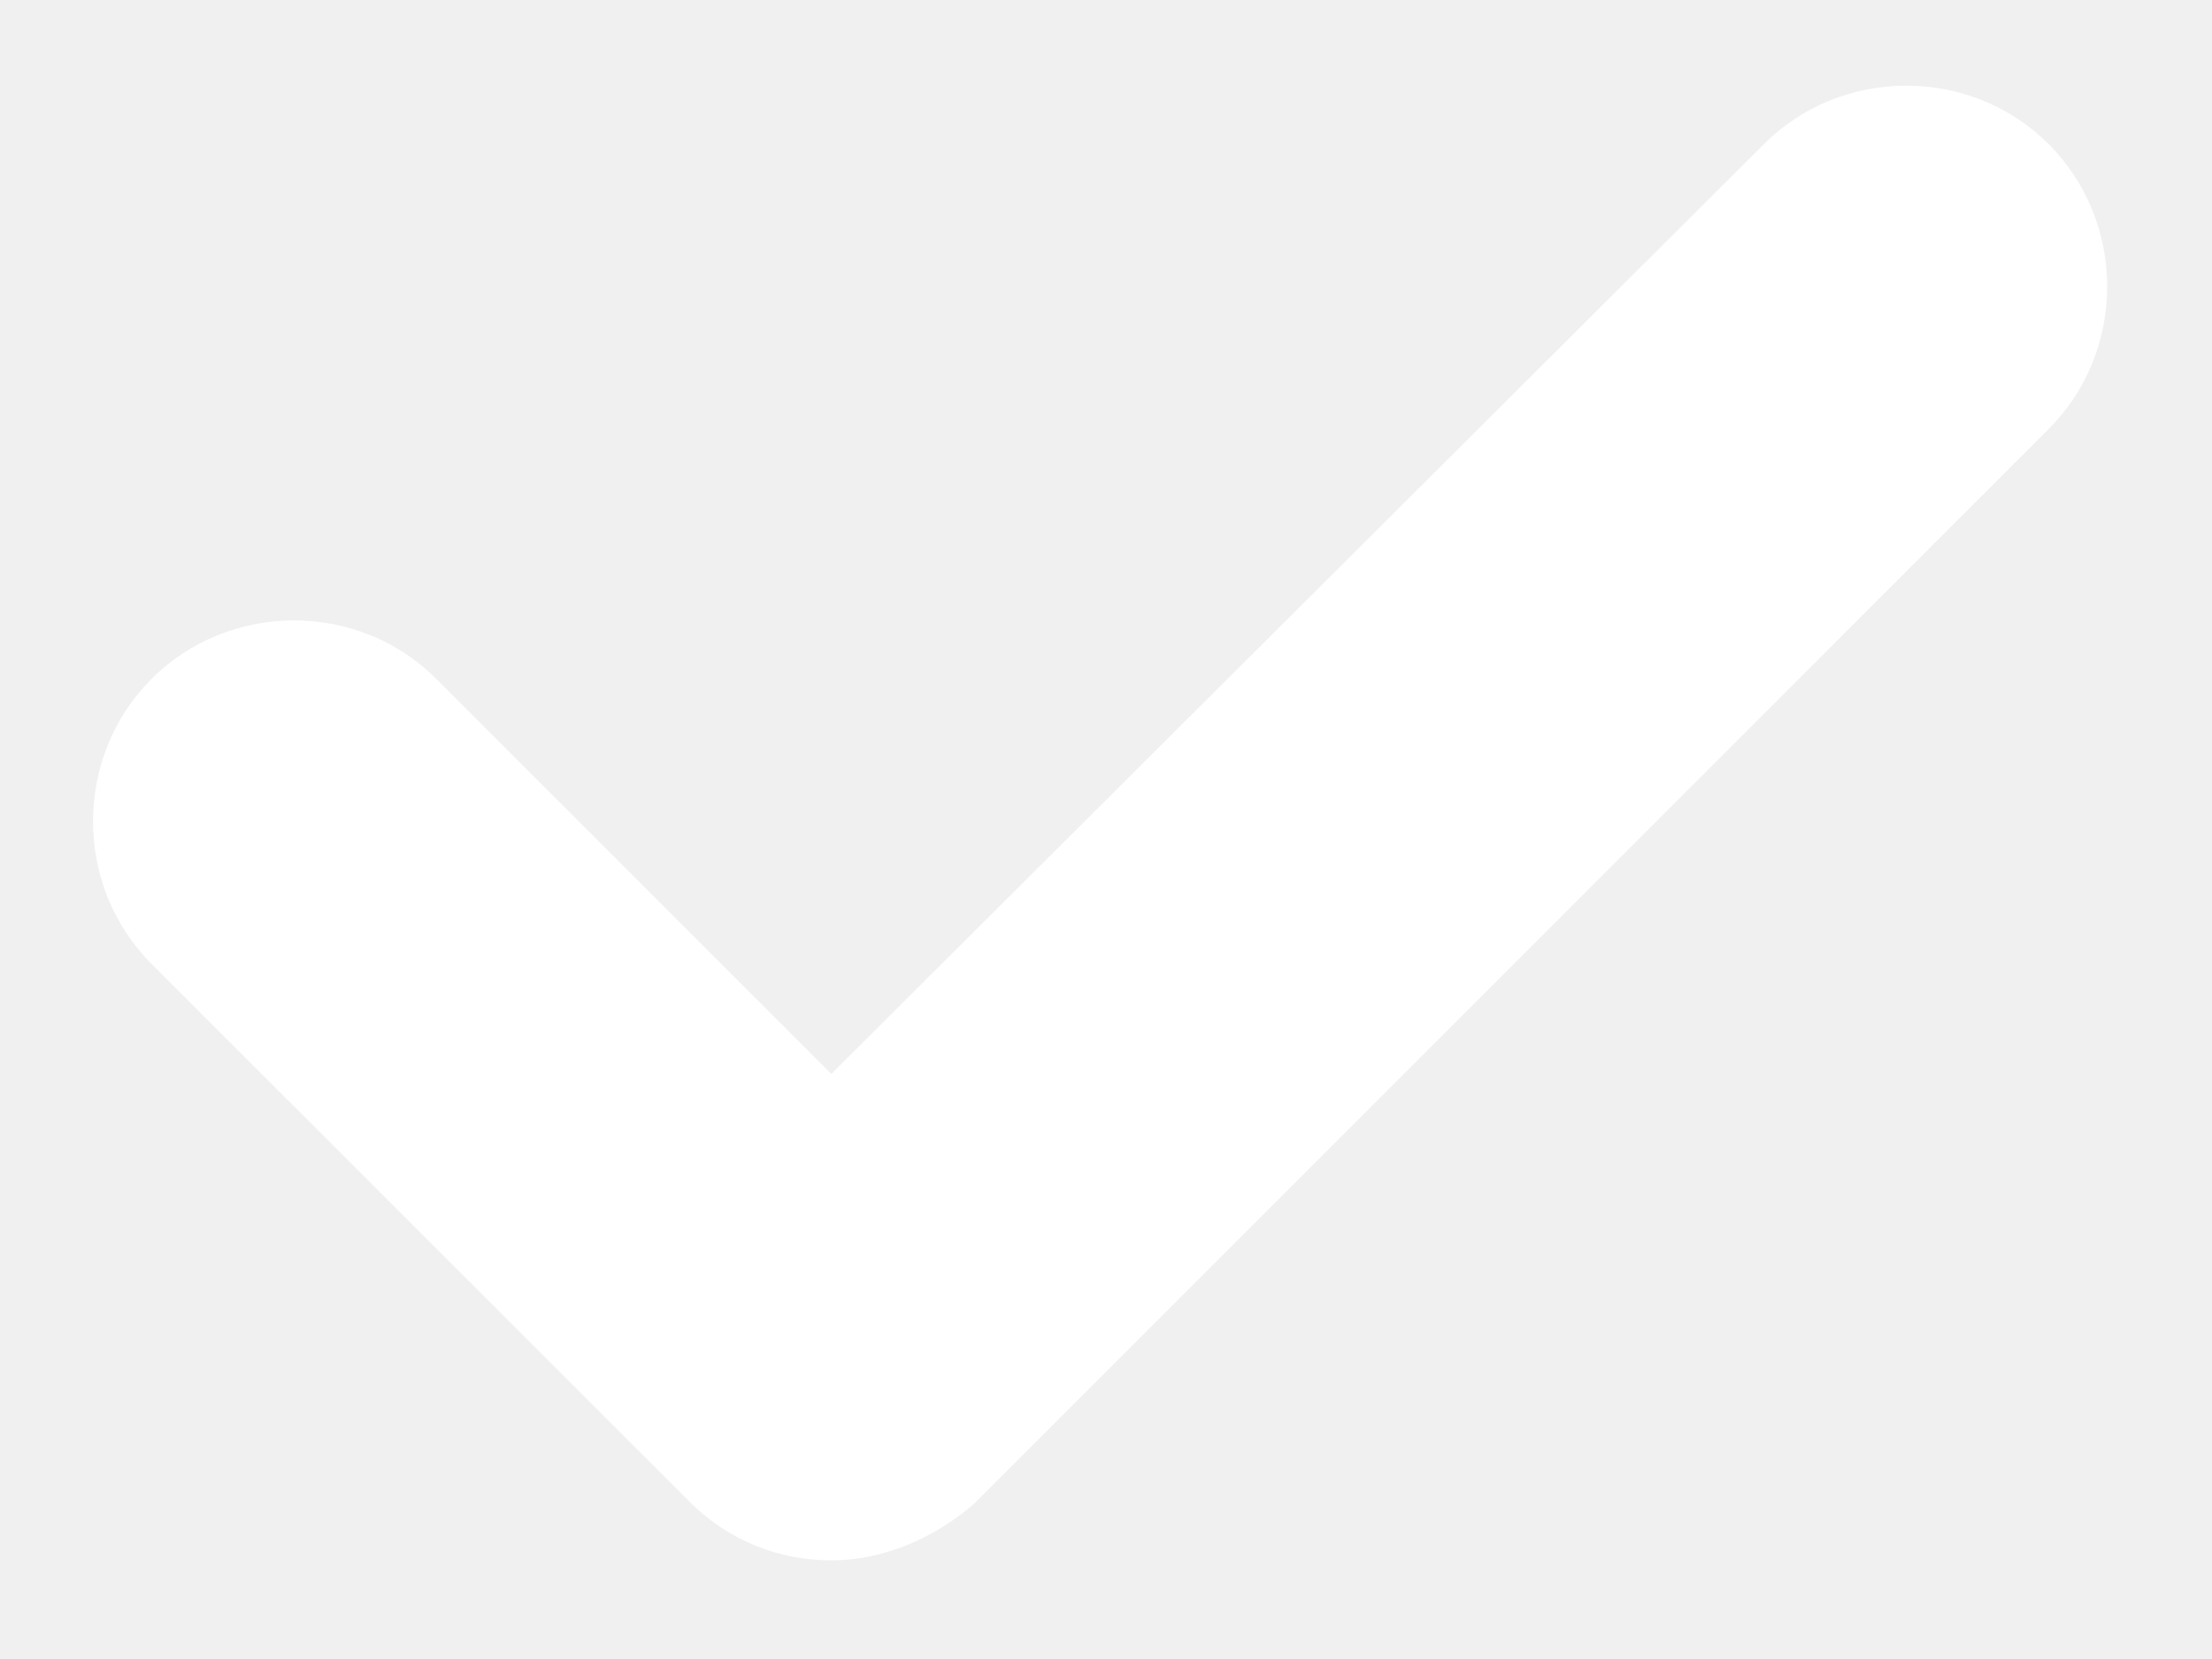
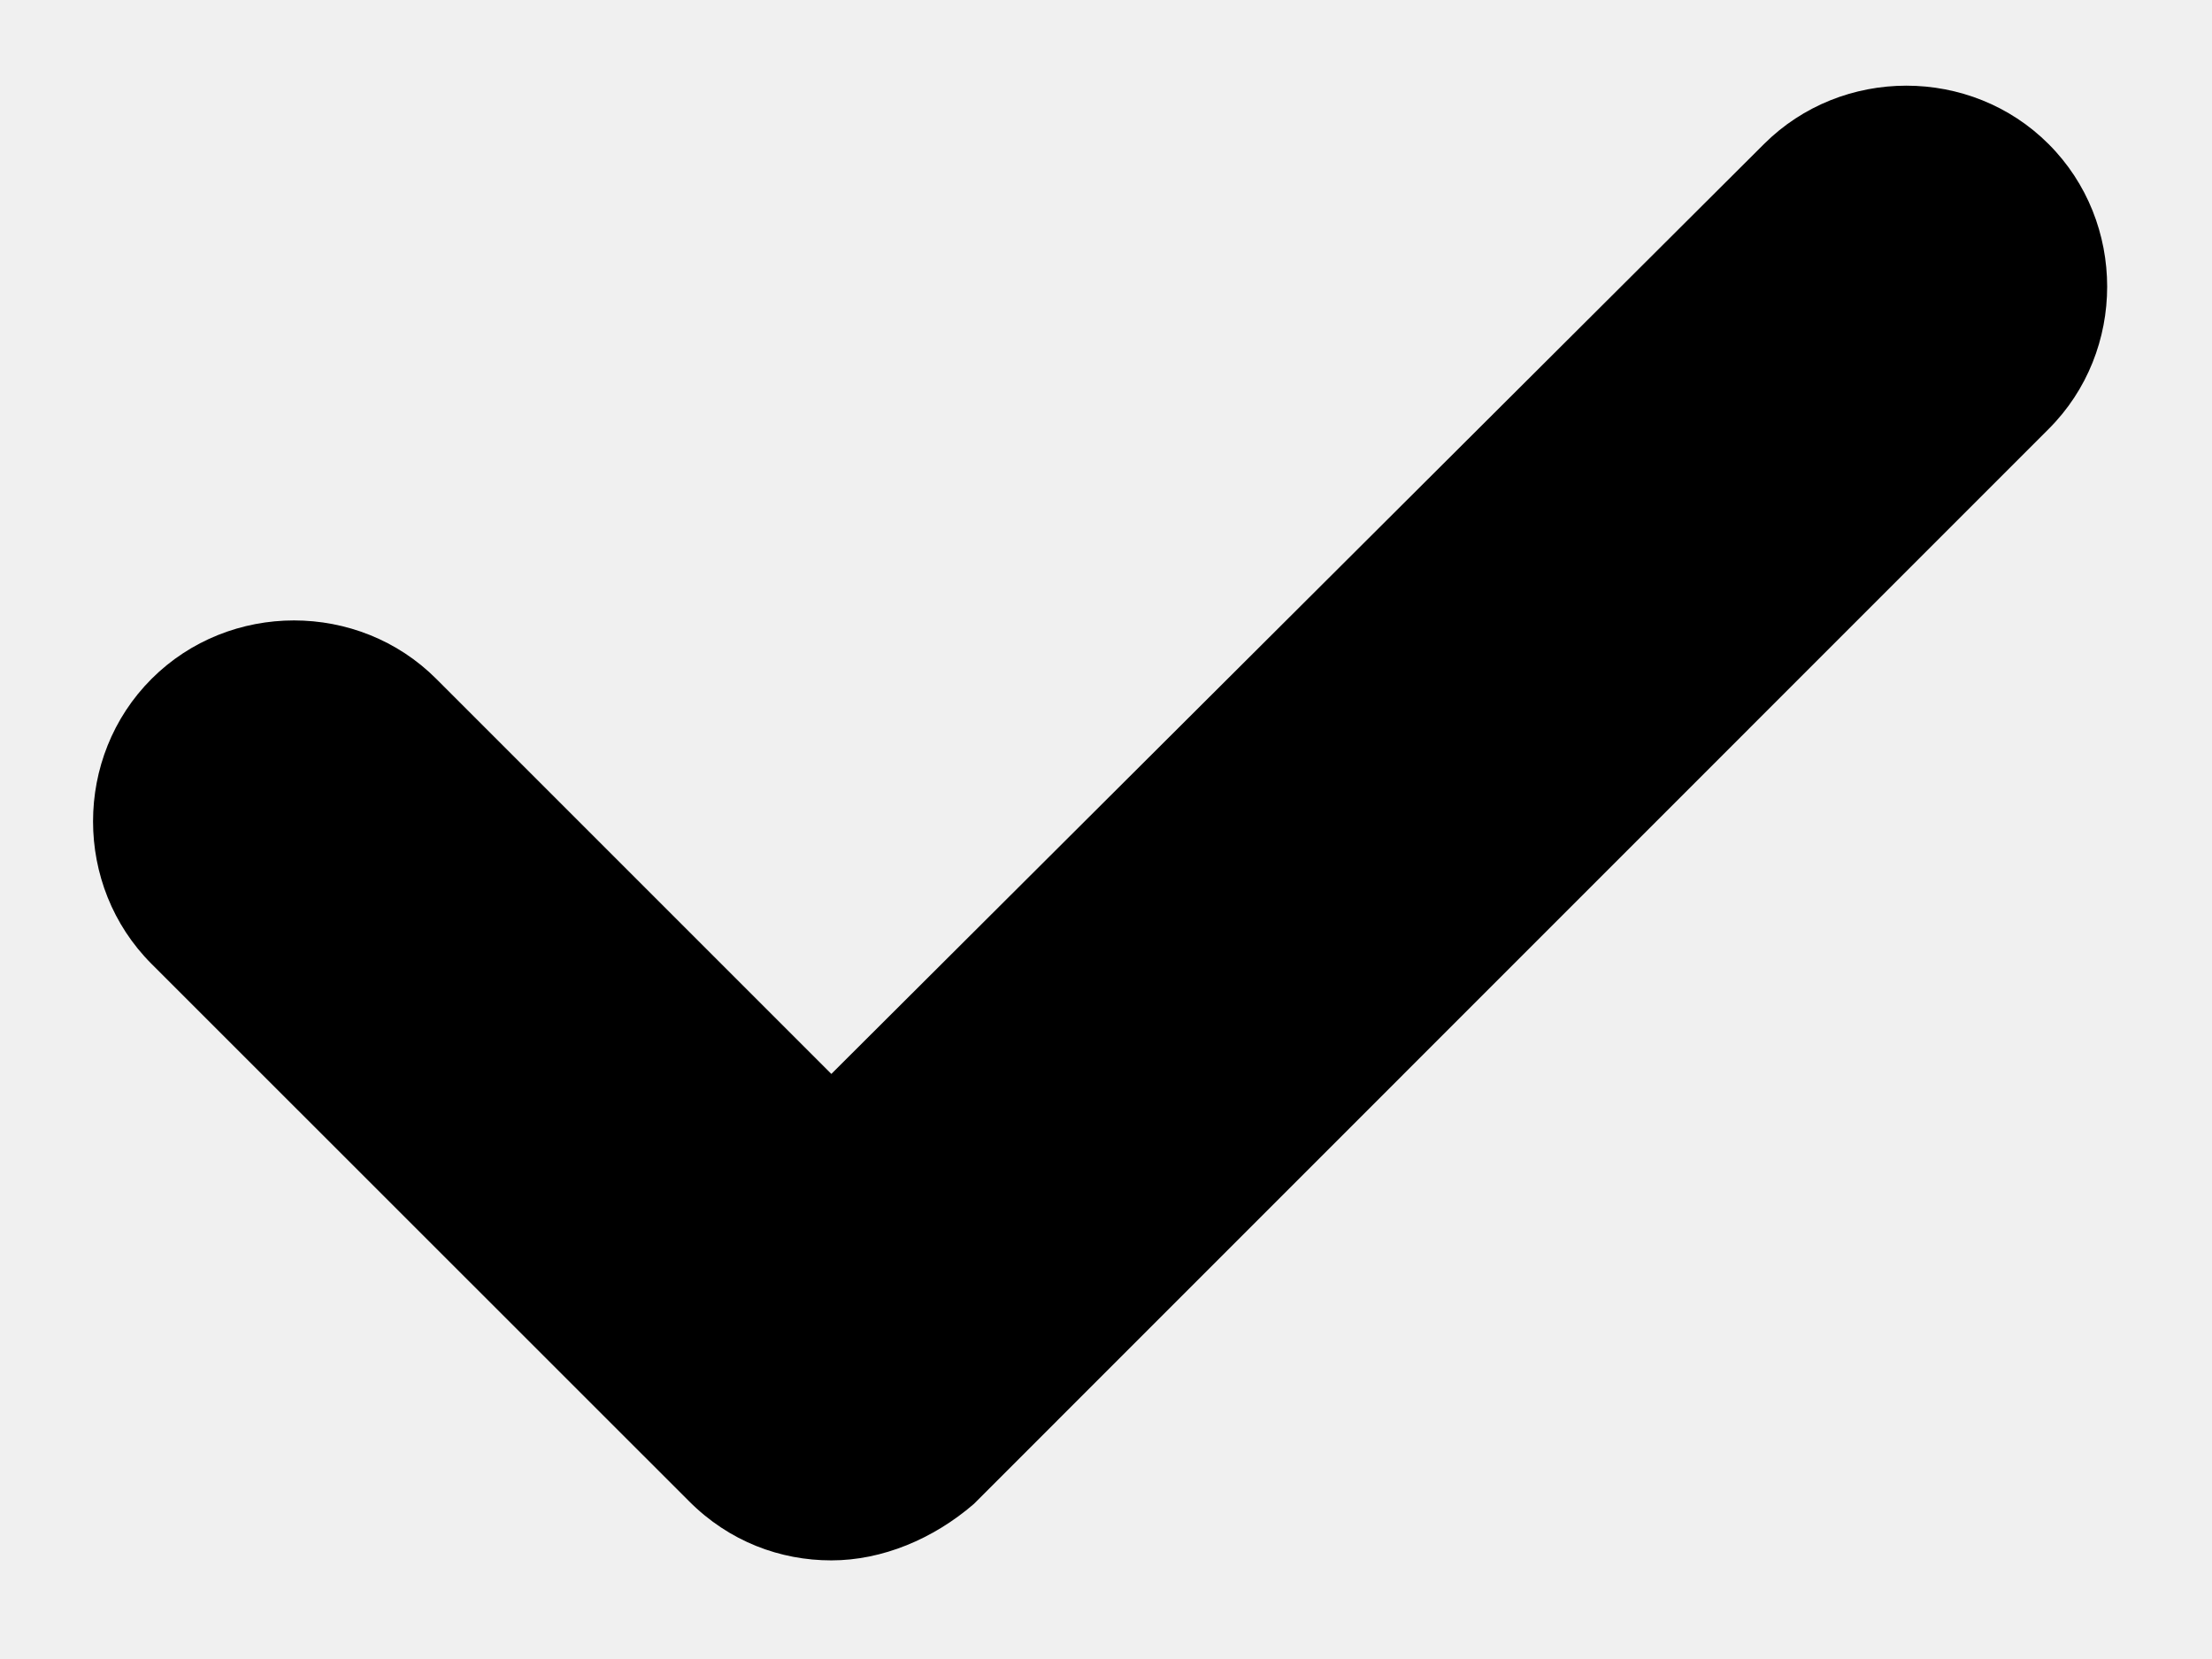
- <svg xmlns="http://www.w3.org/2000/svg" width="12" height="9" viewBox="0 0 12 9" fill="none">
-   <path d="M4.51 8.465C4.233 8.465 3.956 8.363 3.738 8.144L0.822 5.229C0.399 4.806 0.399 4.106 0.822 3.683C1.245 3.26 1.945 3.26 2.367 3.683L4.51 5.826L9.569 0.782C9.992 0.359 10.692 0.359 11.114 0.782C11.537 1.205 11.537 1.905 11.114 2.327L5.283 8.159C5.064 8.348 4.787 8.465 4.51 8.465Z" fill="white" />
+ <svg xmlns="http://www.w3.org/2000/svg" width="12" height="9" viewBox="0 0 12 9">
+   <path d="M4.51 8.465C4.233 8.465 3.956 8.363 3.738 8.144L0.822 5.229C0.399 4.806 0.399 4.106 0.822 3.683C1.245 3.26 1.945 3.26 2.367 3.683L4.51 5.826L9.569 0.782C9.992 0.359 10.692 0.359 11.114 0.782C11.537 1.205 11.537 1.905 11.114 2.327L5.283 8.159C5.064 8.348 4.787 8.465 4.51 8.465Z" />
</svg>
